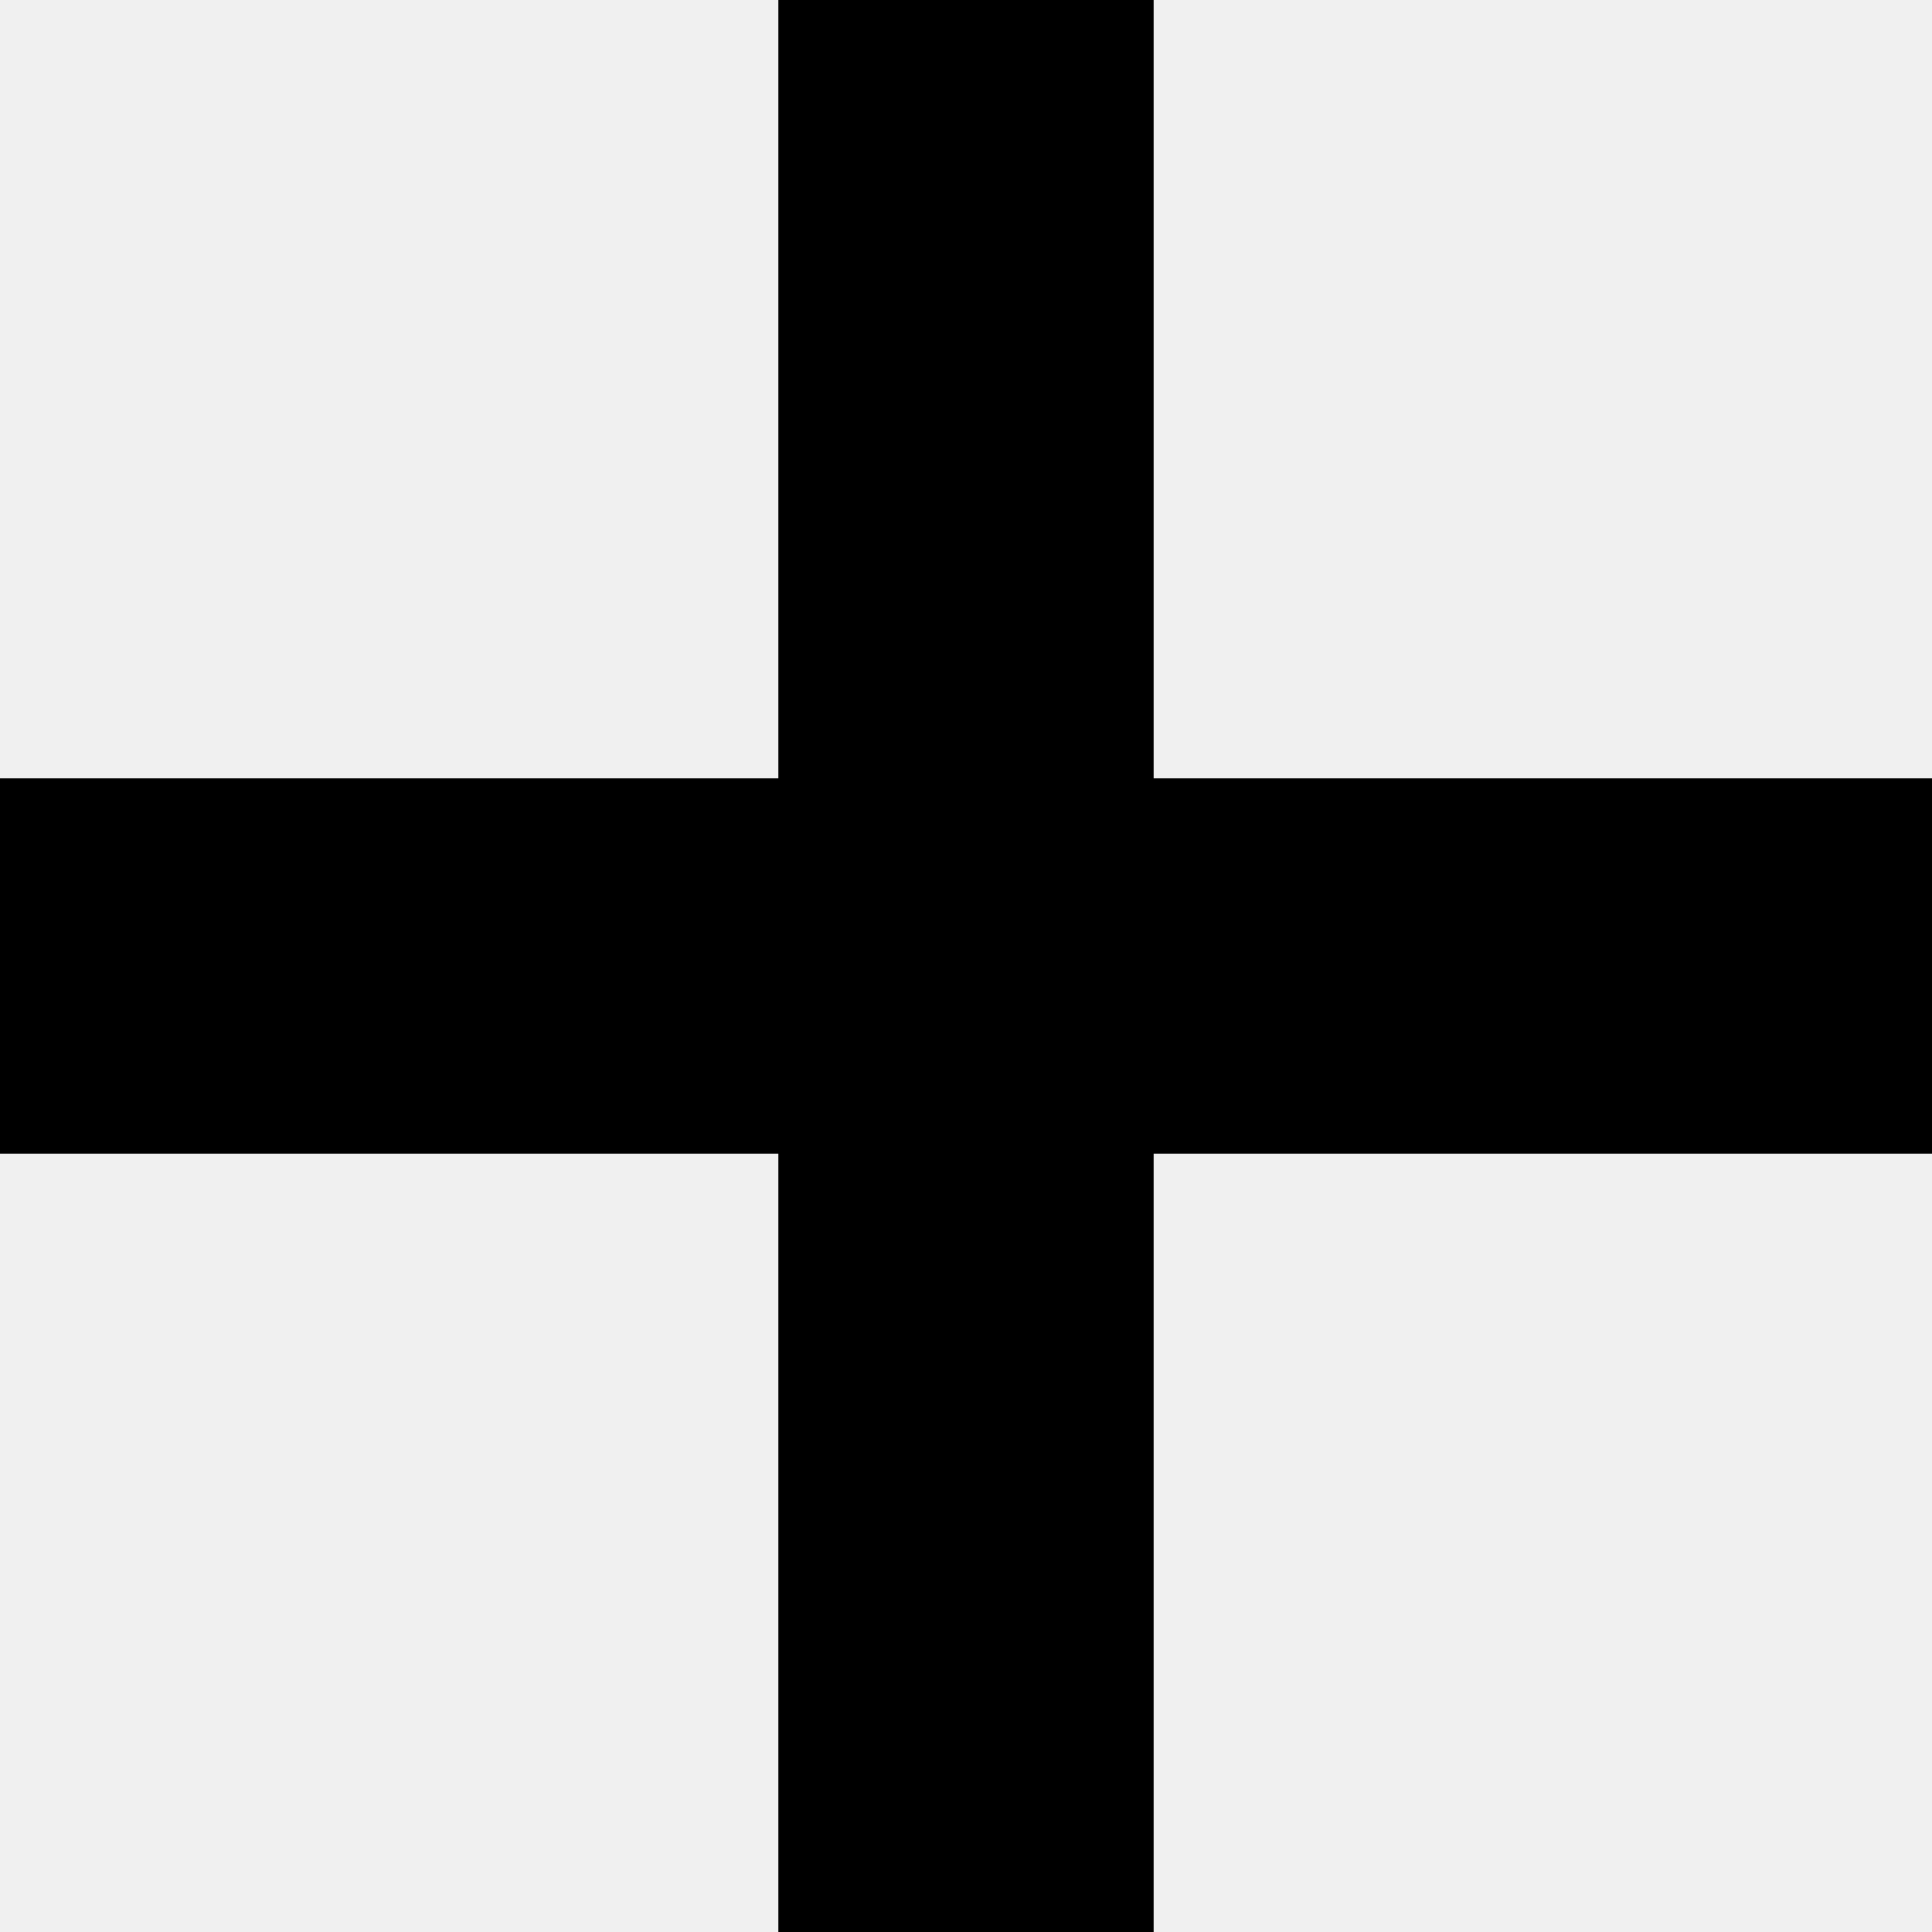
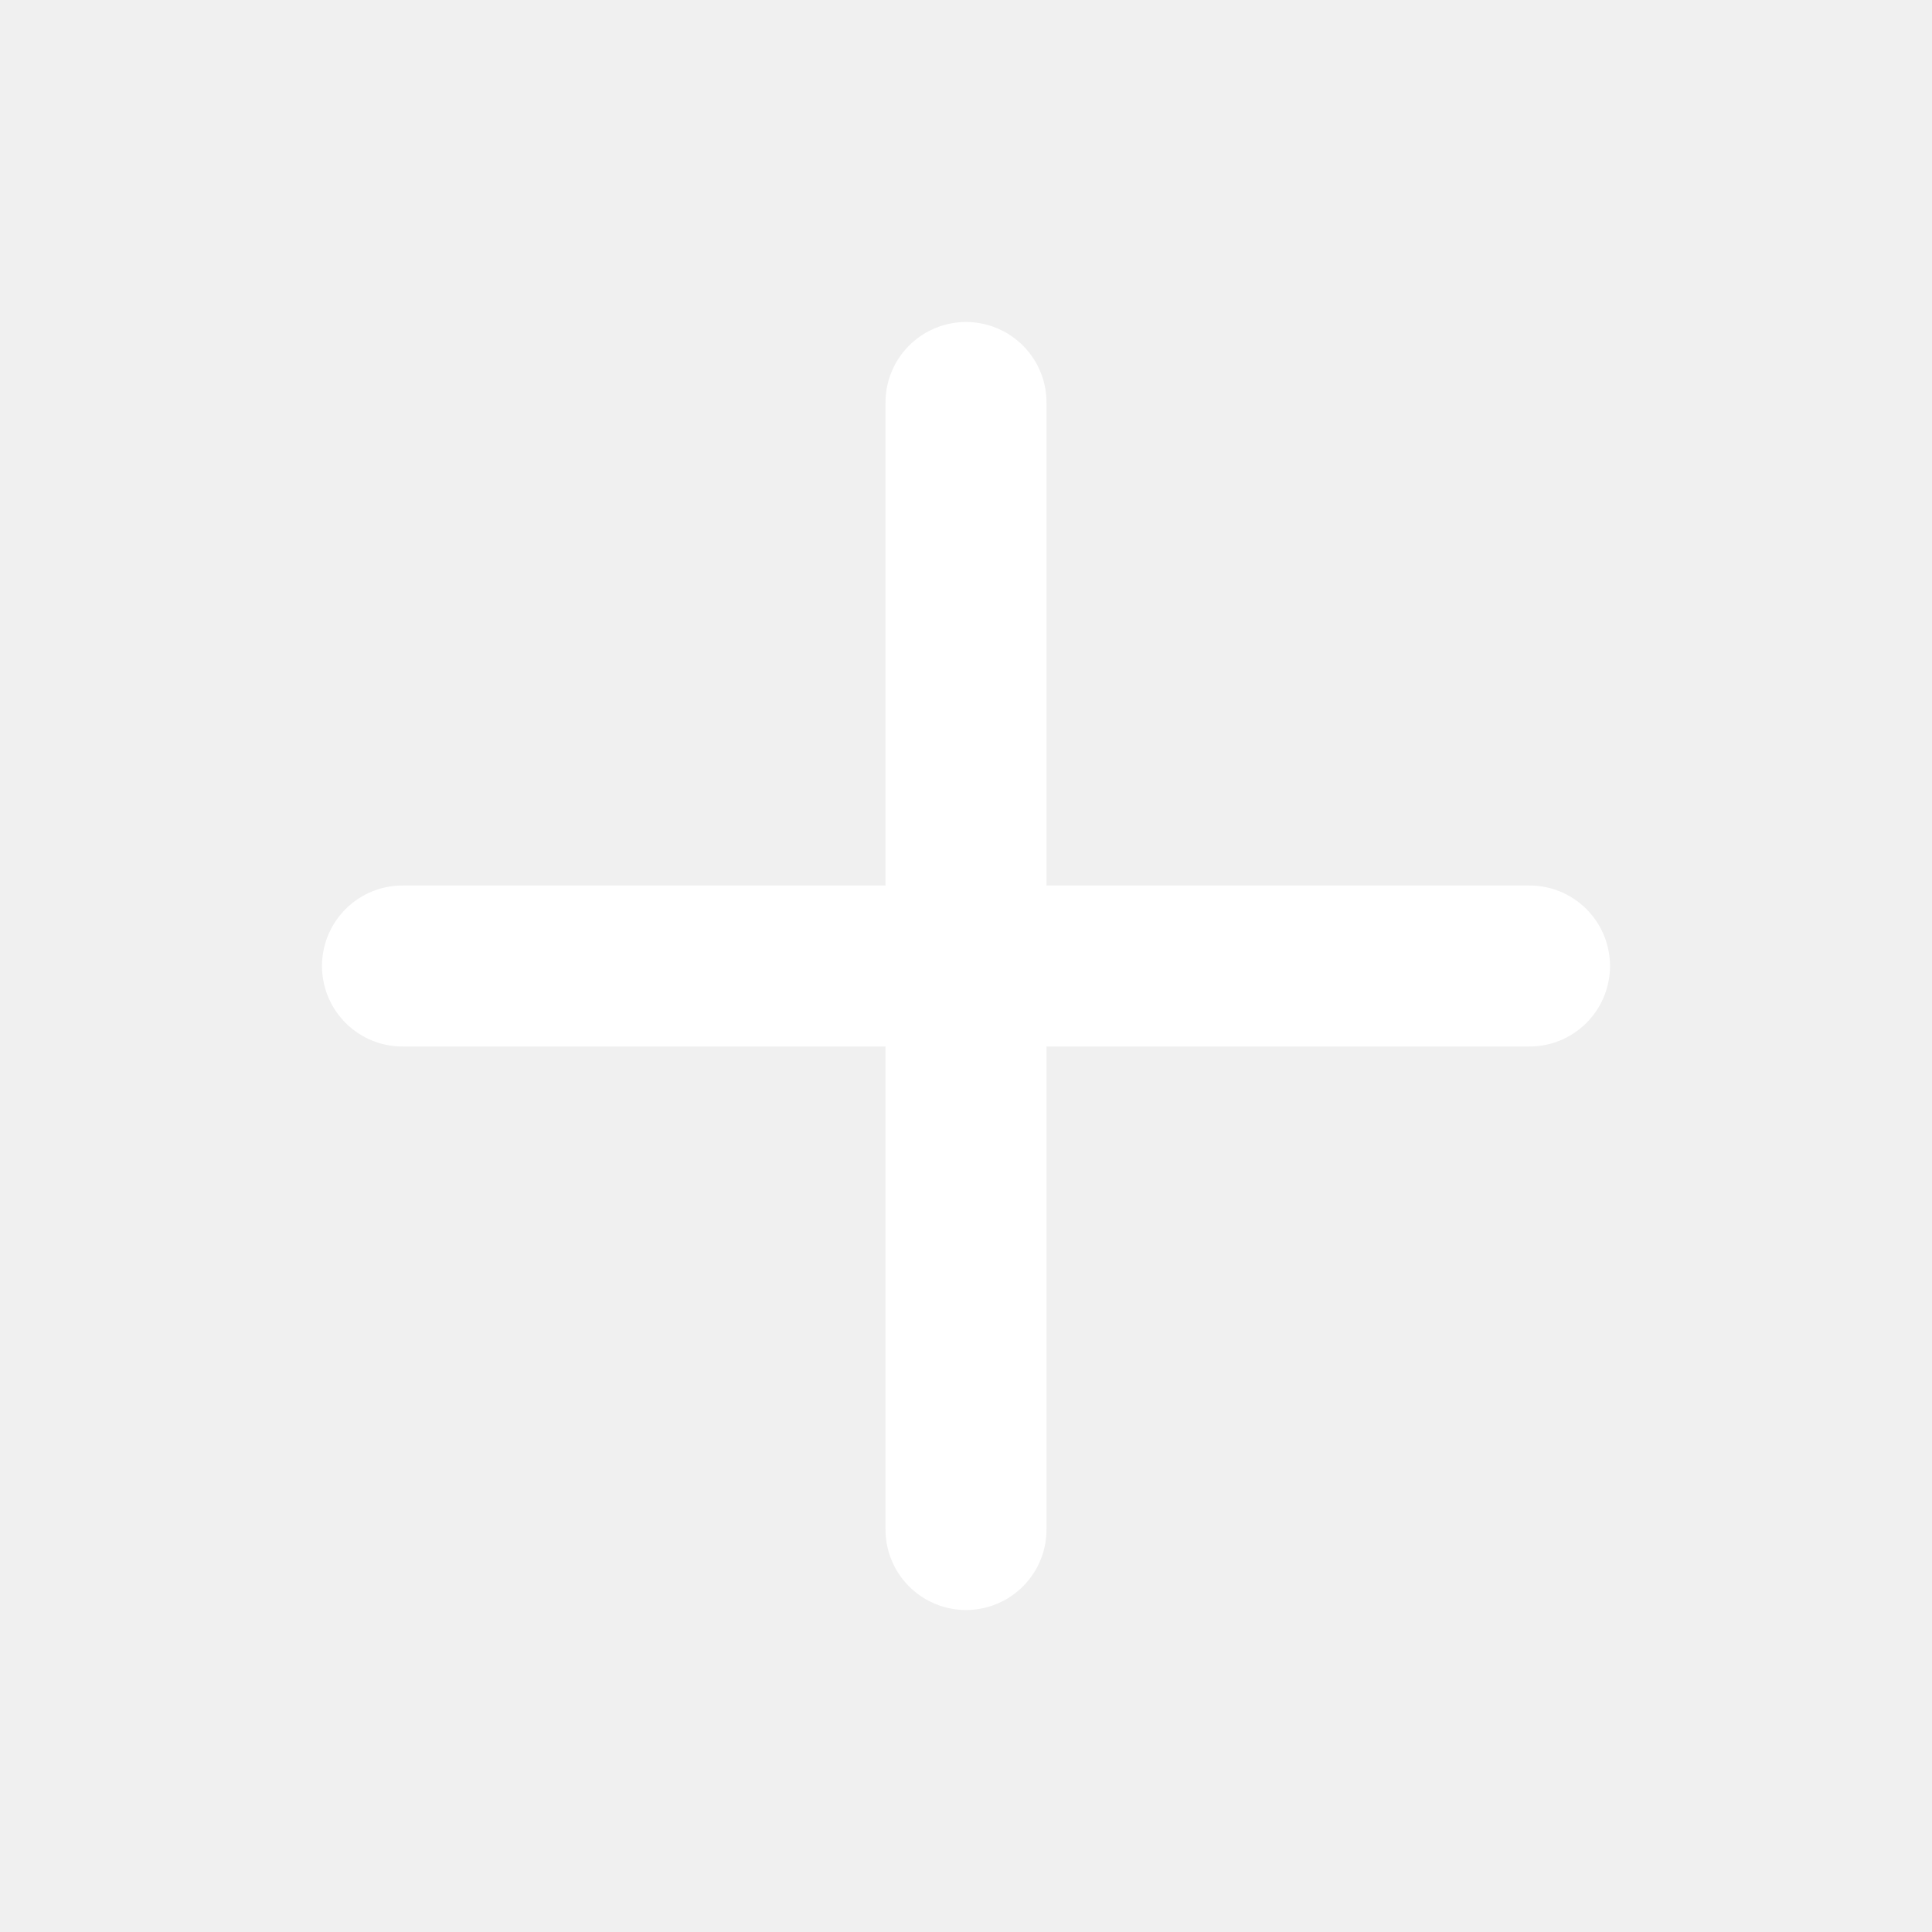
- <svg xmlns="http://www.w3.org/2000/svg" enable-background="new 0 0 600 600" version="1.1" viewBox="0 0 600 600" xml:space="preserve">
-   <polygon points="600 241.7 358.3 241.7 358.3 0 241.7 0 241.7 241.7 0 241.7 0 358.3 241.7 358.3 241.7 600 358.3 600 358.3 358.3 600 358.3" />
+ <svg xmlns="http://www.w3.org/2000/svg" width="28" height="28" viewBox="0 0 24 24" fill="none" stroke="#ffffff" stroke-width="2" stroke-linecap="round" stroke-linejoin="round" class="feather feather-plus">
+   <line x1="12" y1="5" x2="12" y2="19" />
+   <line x1="5" y1="12" x2="19" y2="12" />
</svg>
